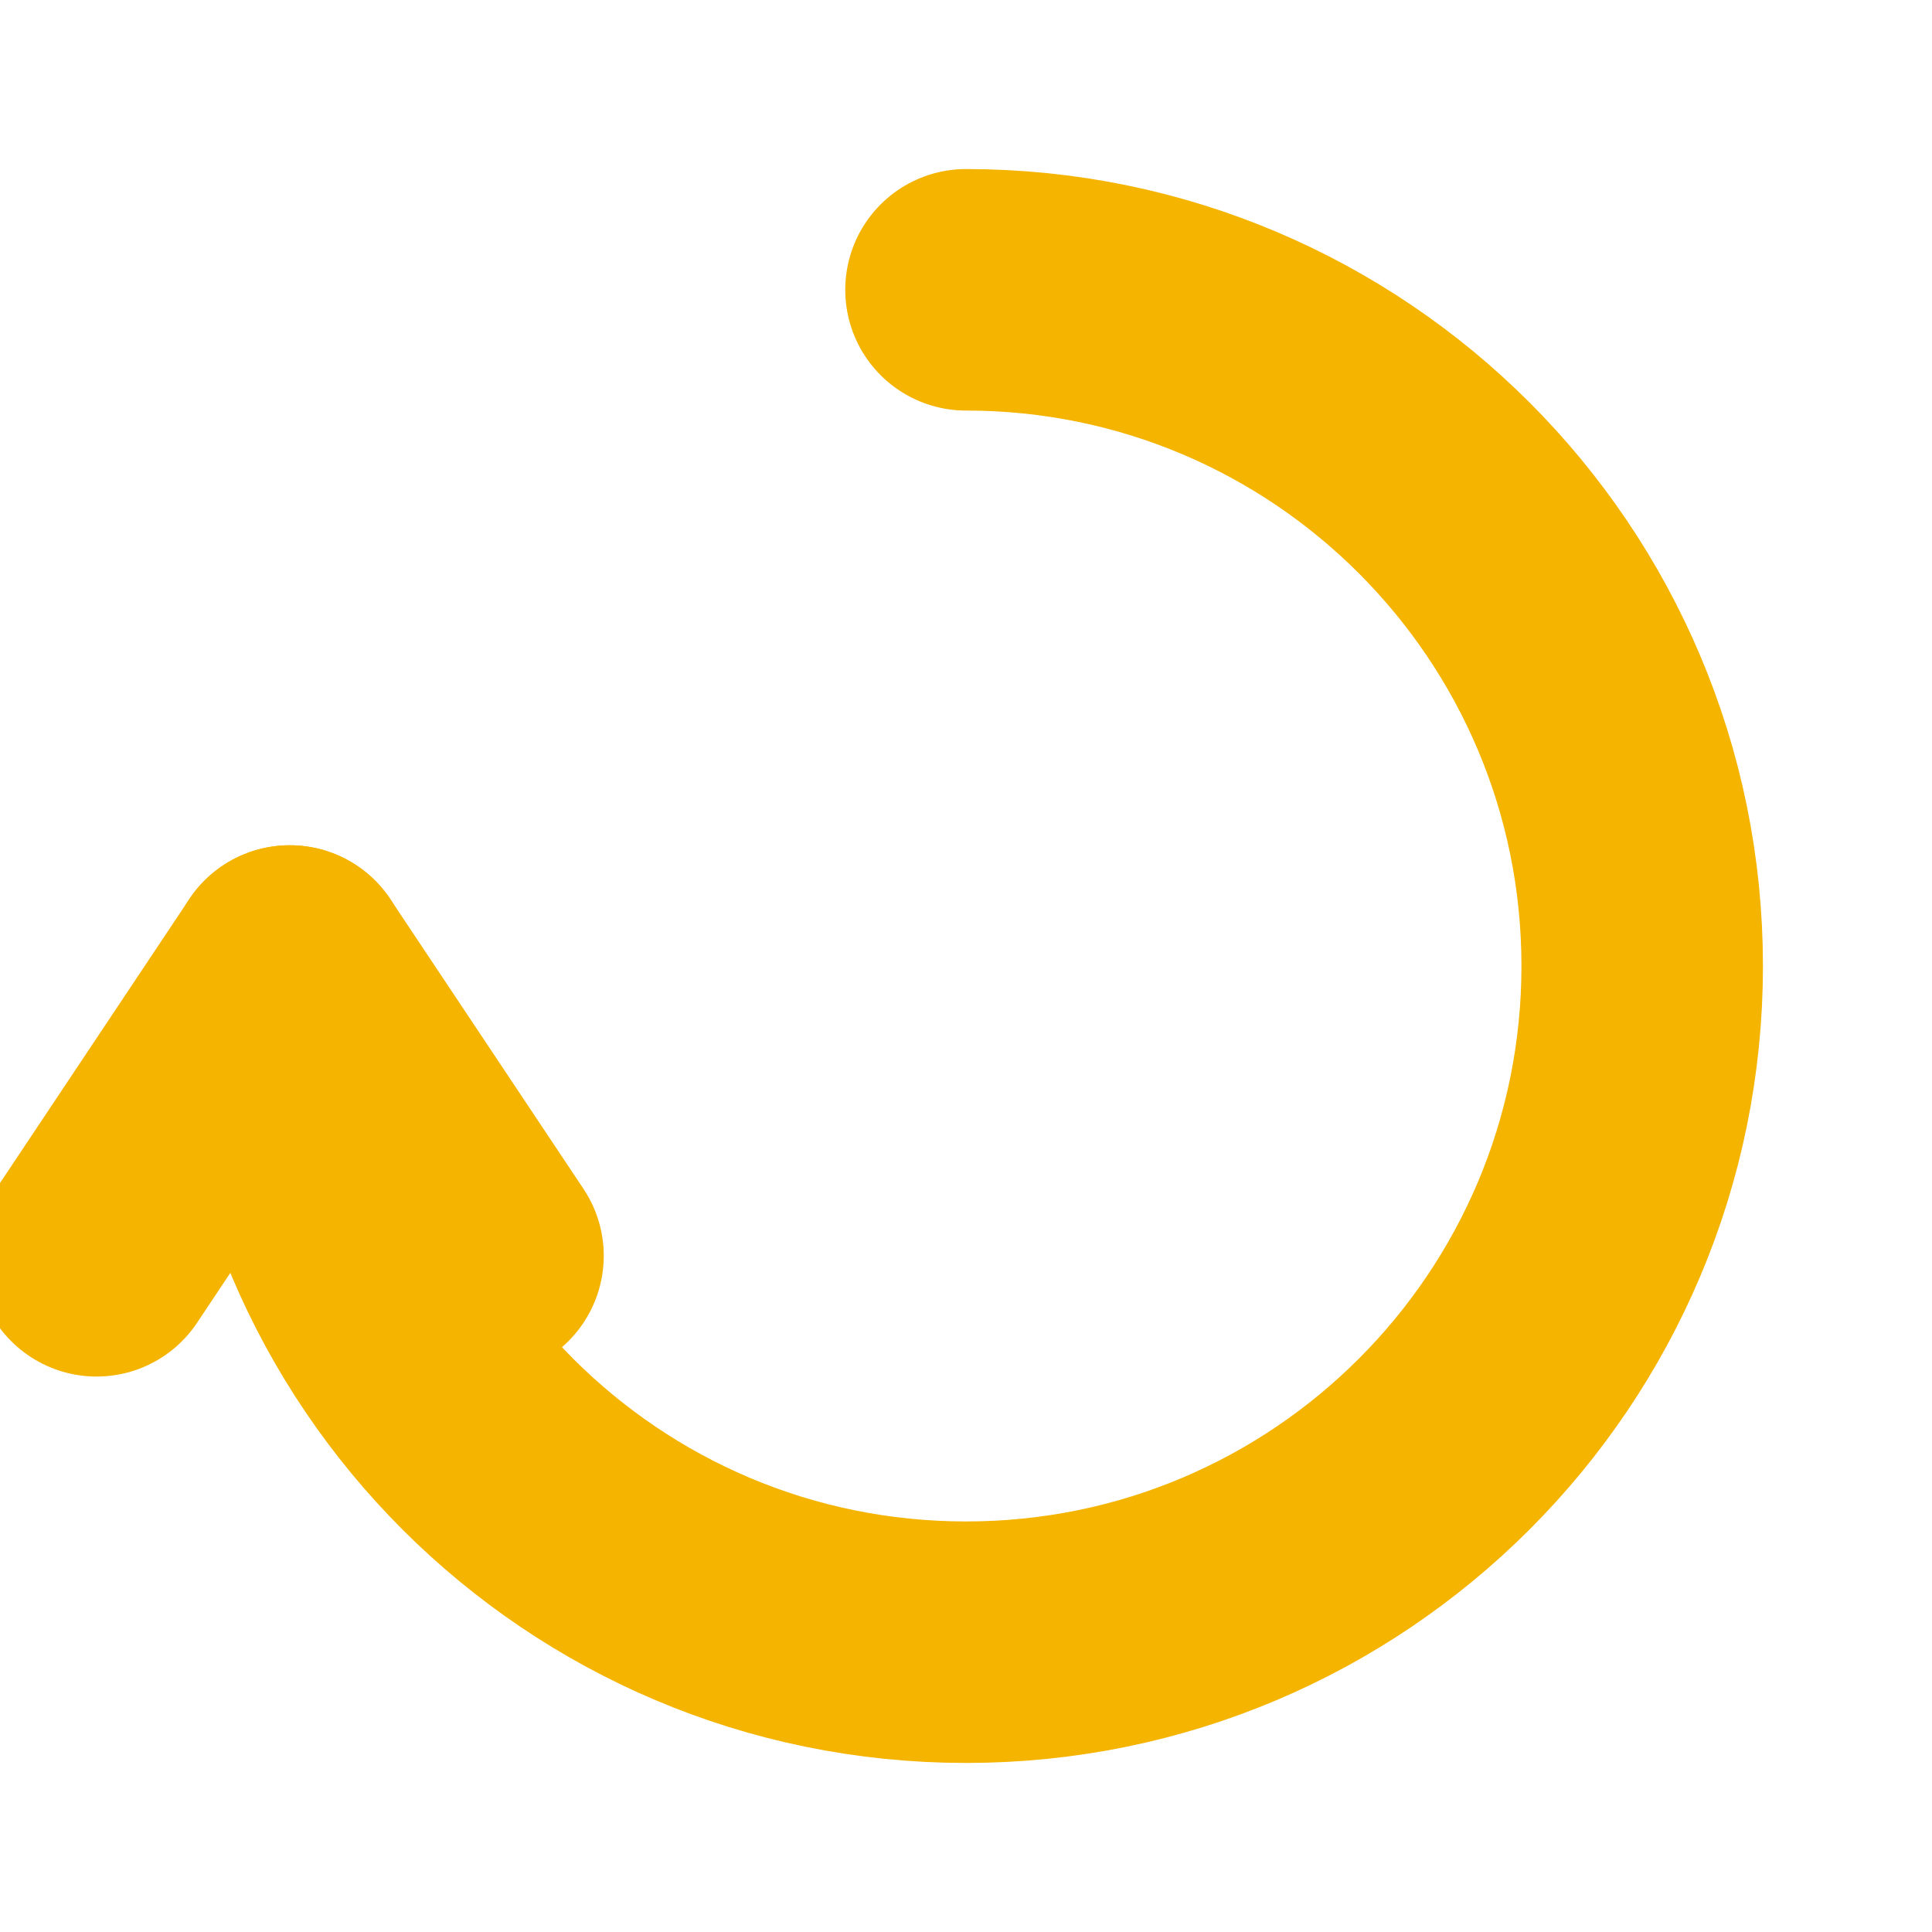
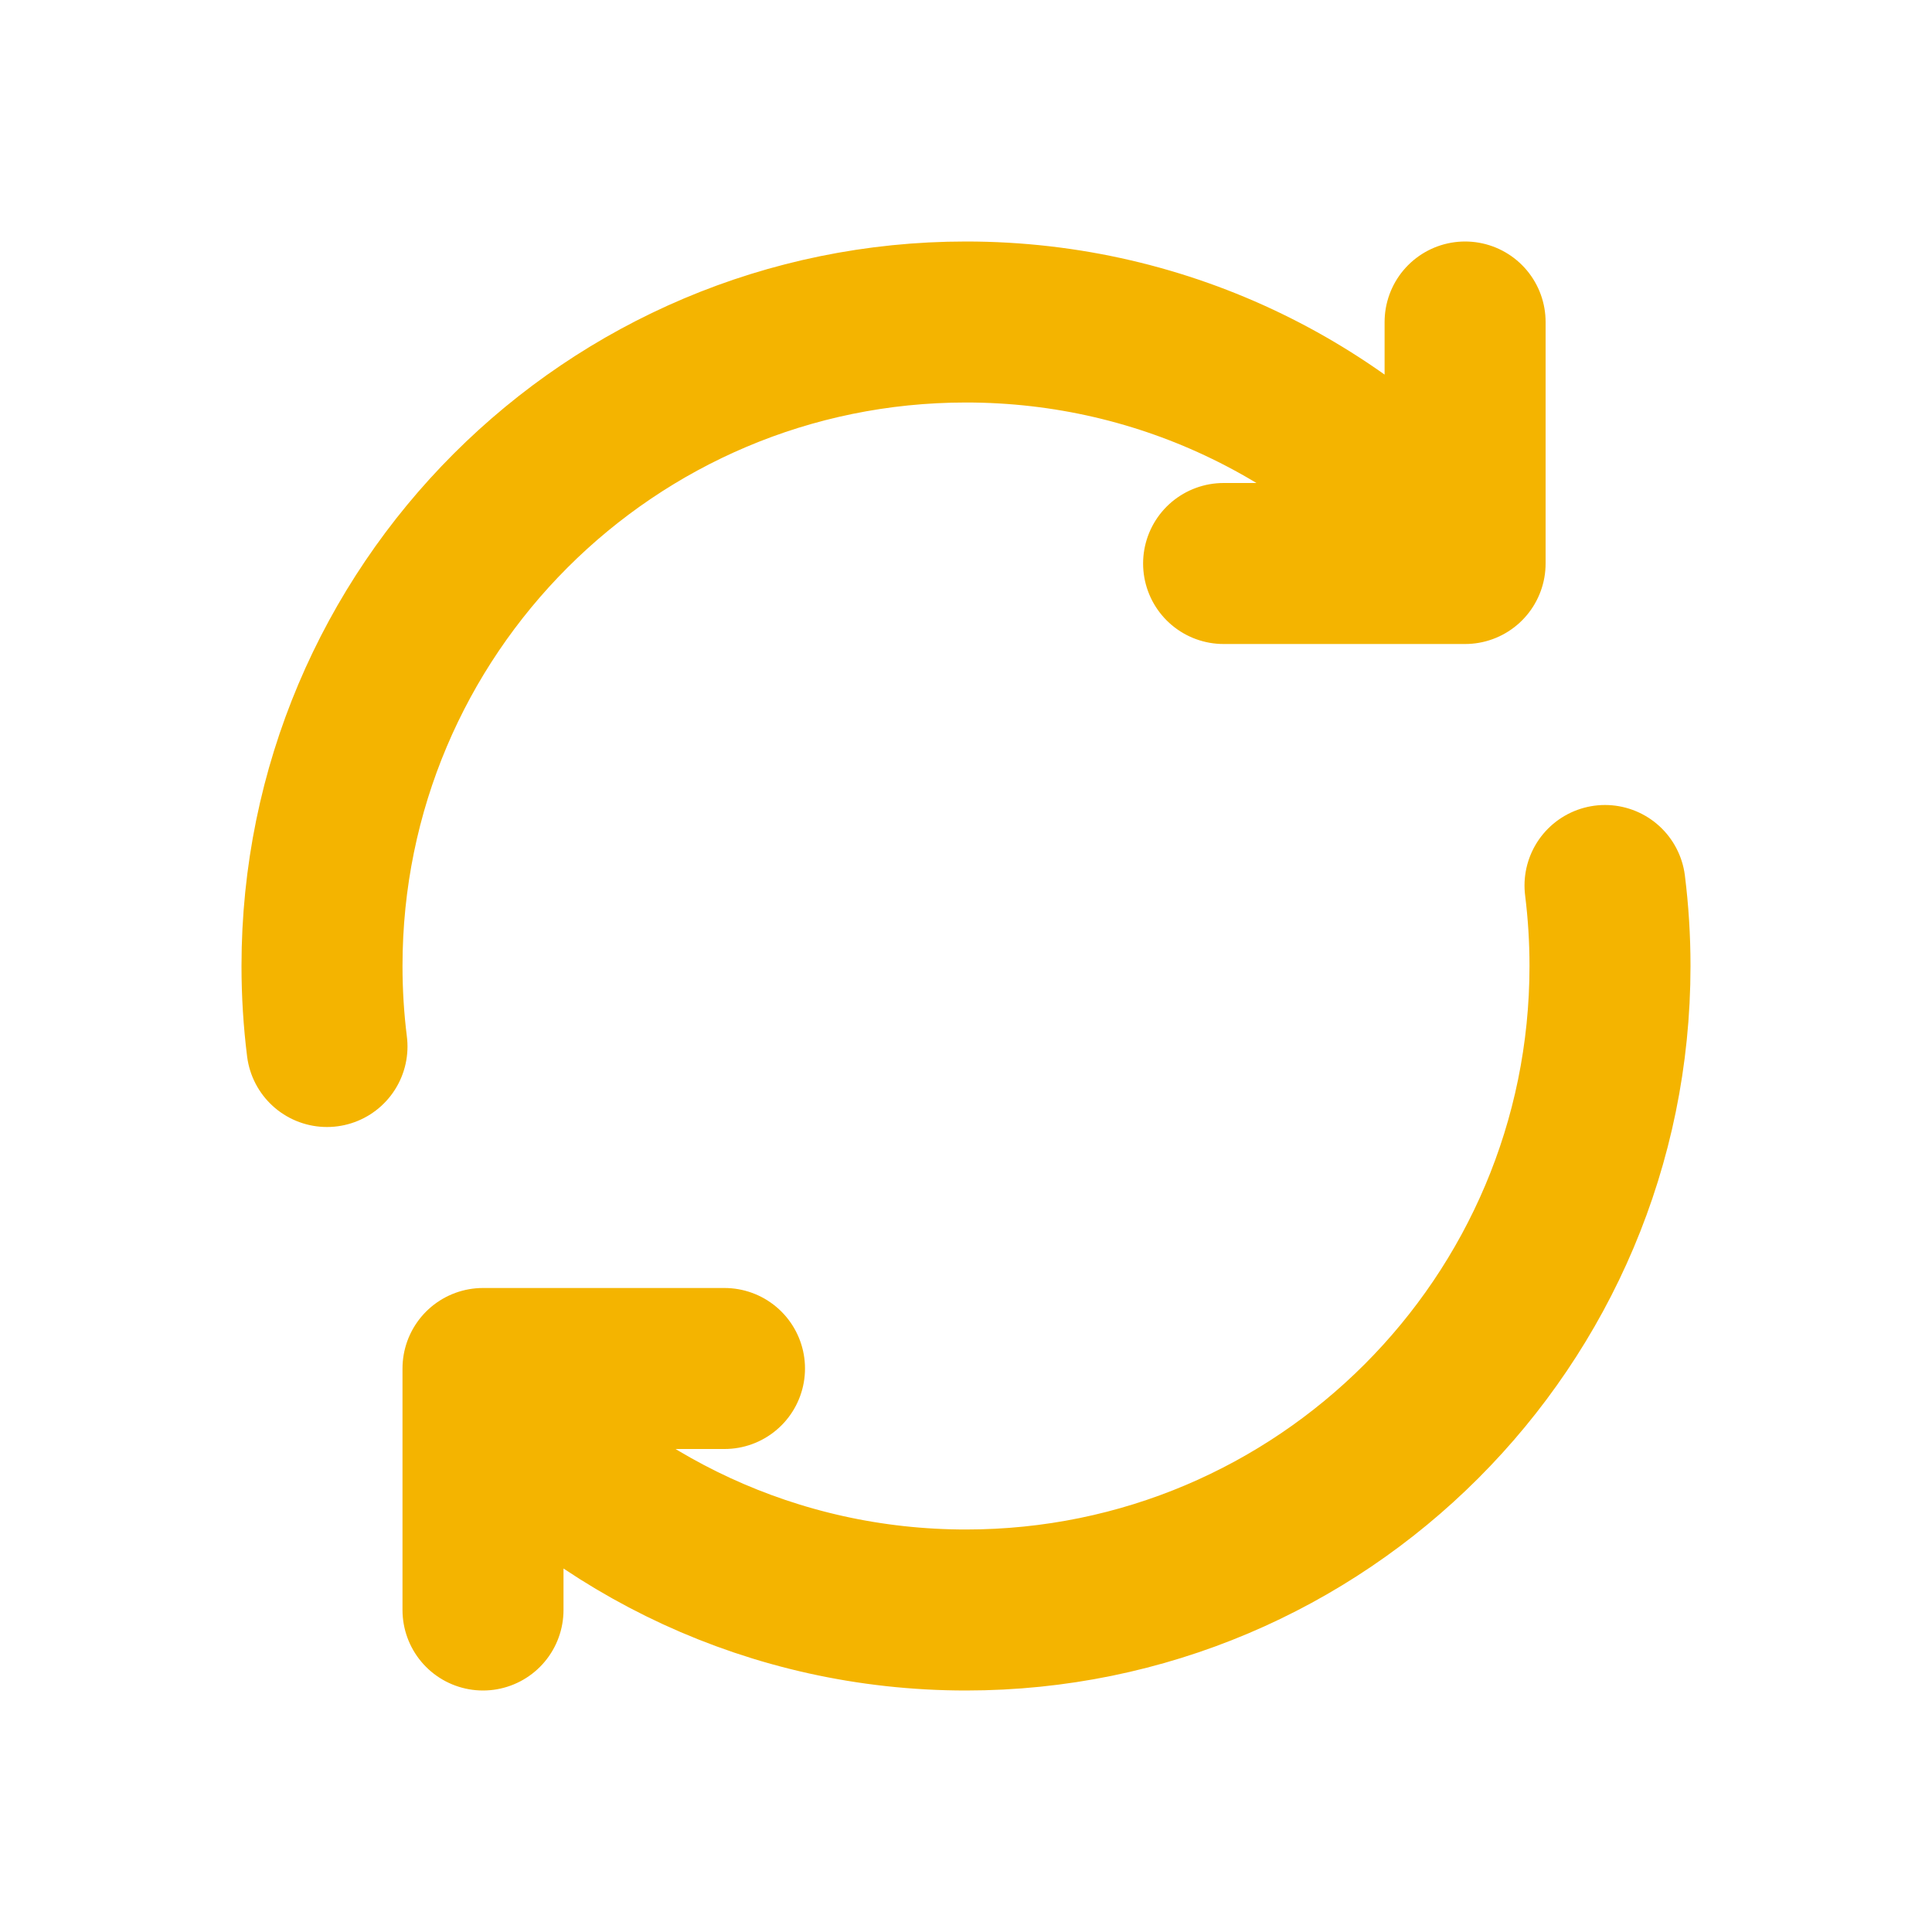
- <svg xmlns="http://www.w3.org/2000/svg" viewBox="0 0 20 20">
-   <path d="M 10,3 A 7,7 0 1 1 3,10" fill="none" stroke="#F4B400" stroke-width="2.5" stroke-linecap="round" />
-   <polyline points="1,13 3,10 5,13" fill="none" stroke="#F4B400" stroke-width="2.5" stroke-linecap="round" stroke-linejoin="round" />
+ <svg xmlns="http://www.w3.org/2000/svg" viewBox="0 0 24 24" fill="none">
+   <path d="M4.062 13C4.021 12.672 4 12.339 4 12C4 7.582 7.582 4 12 4C14.501 4 16.733 5.147 18.2 6.944M19.938 11C19.979 11.328 20 11.661 20 12C20 16.418 16.418 20 12 20C9.611 20 7.466 18.953 6 17.292M9 17H6V17.292M18.2 4V6.944M18.2 6.944V7L15.2 7M6 20V17.292" stroke="#F4B400" stroke-width="2" stroke-linecap="round" stroke-linejoin="round" />
</svg>
